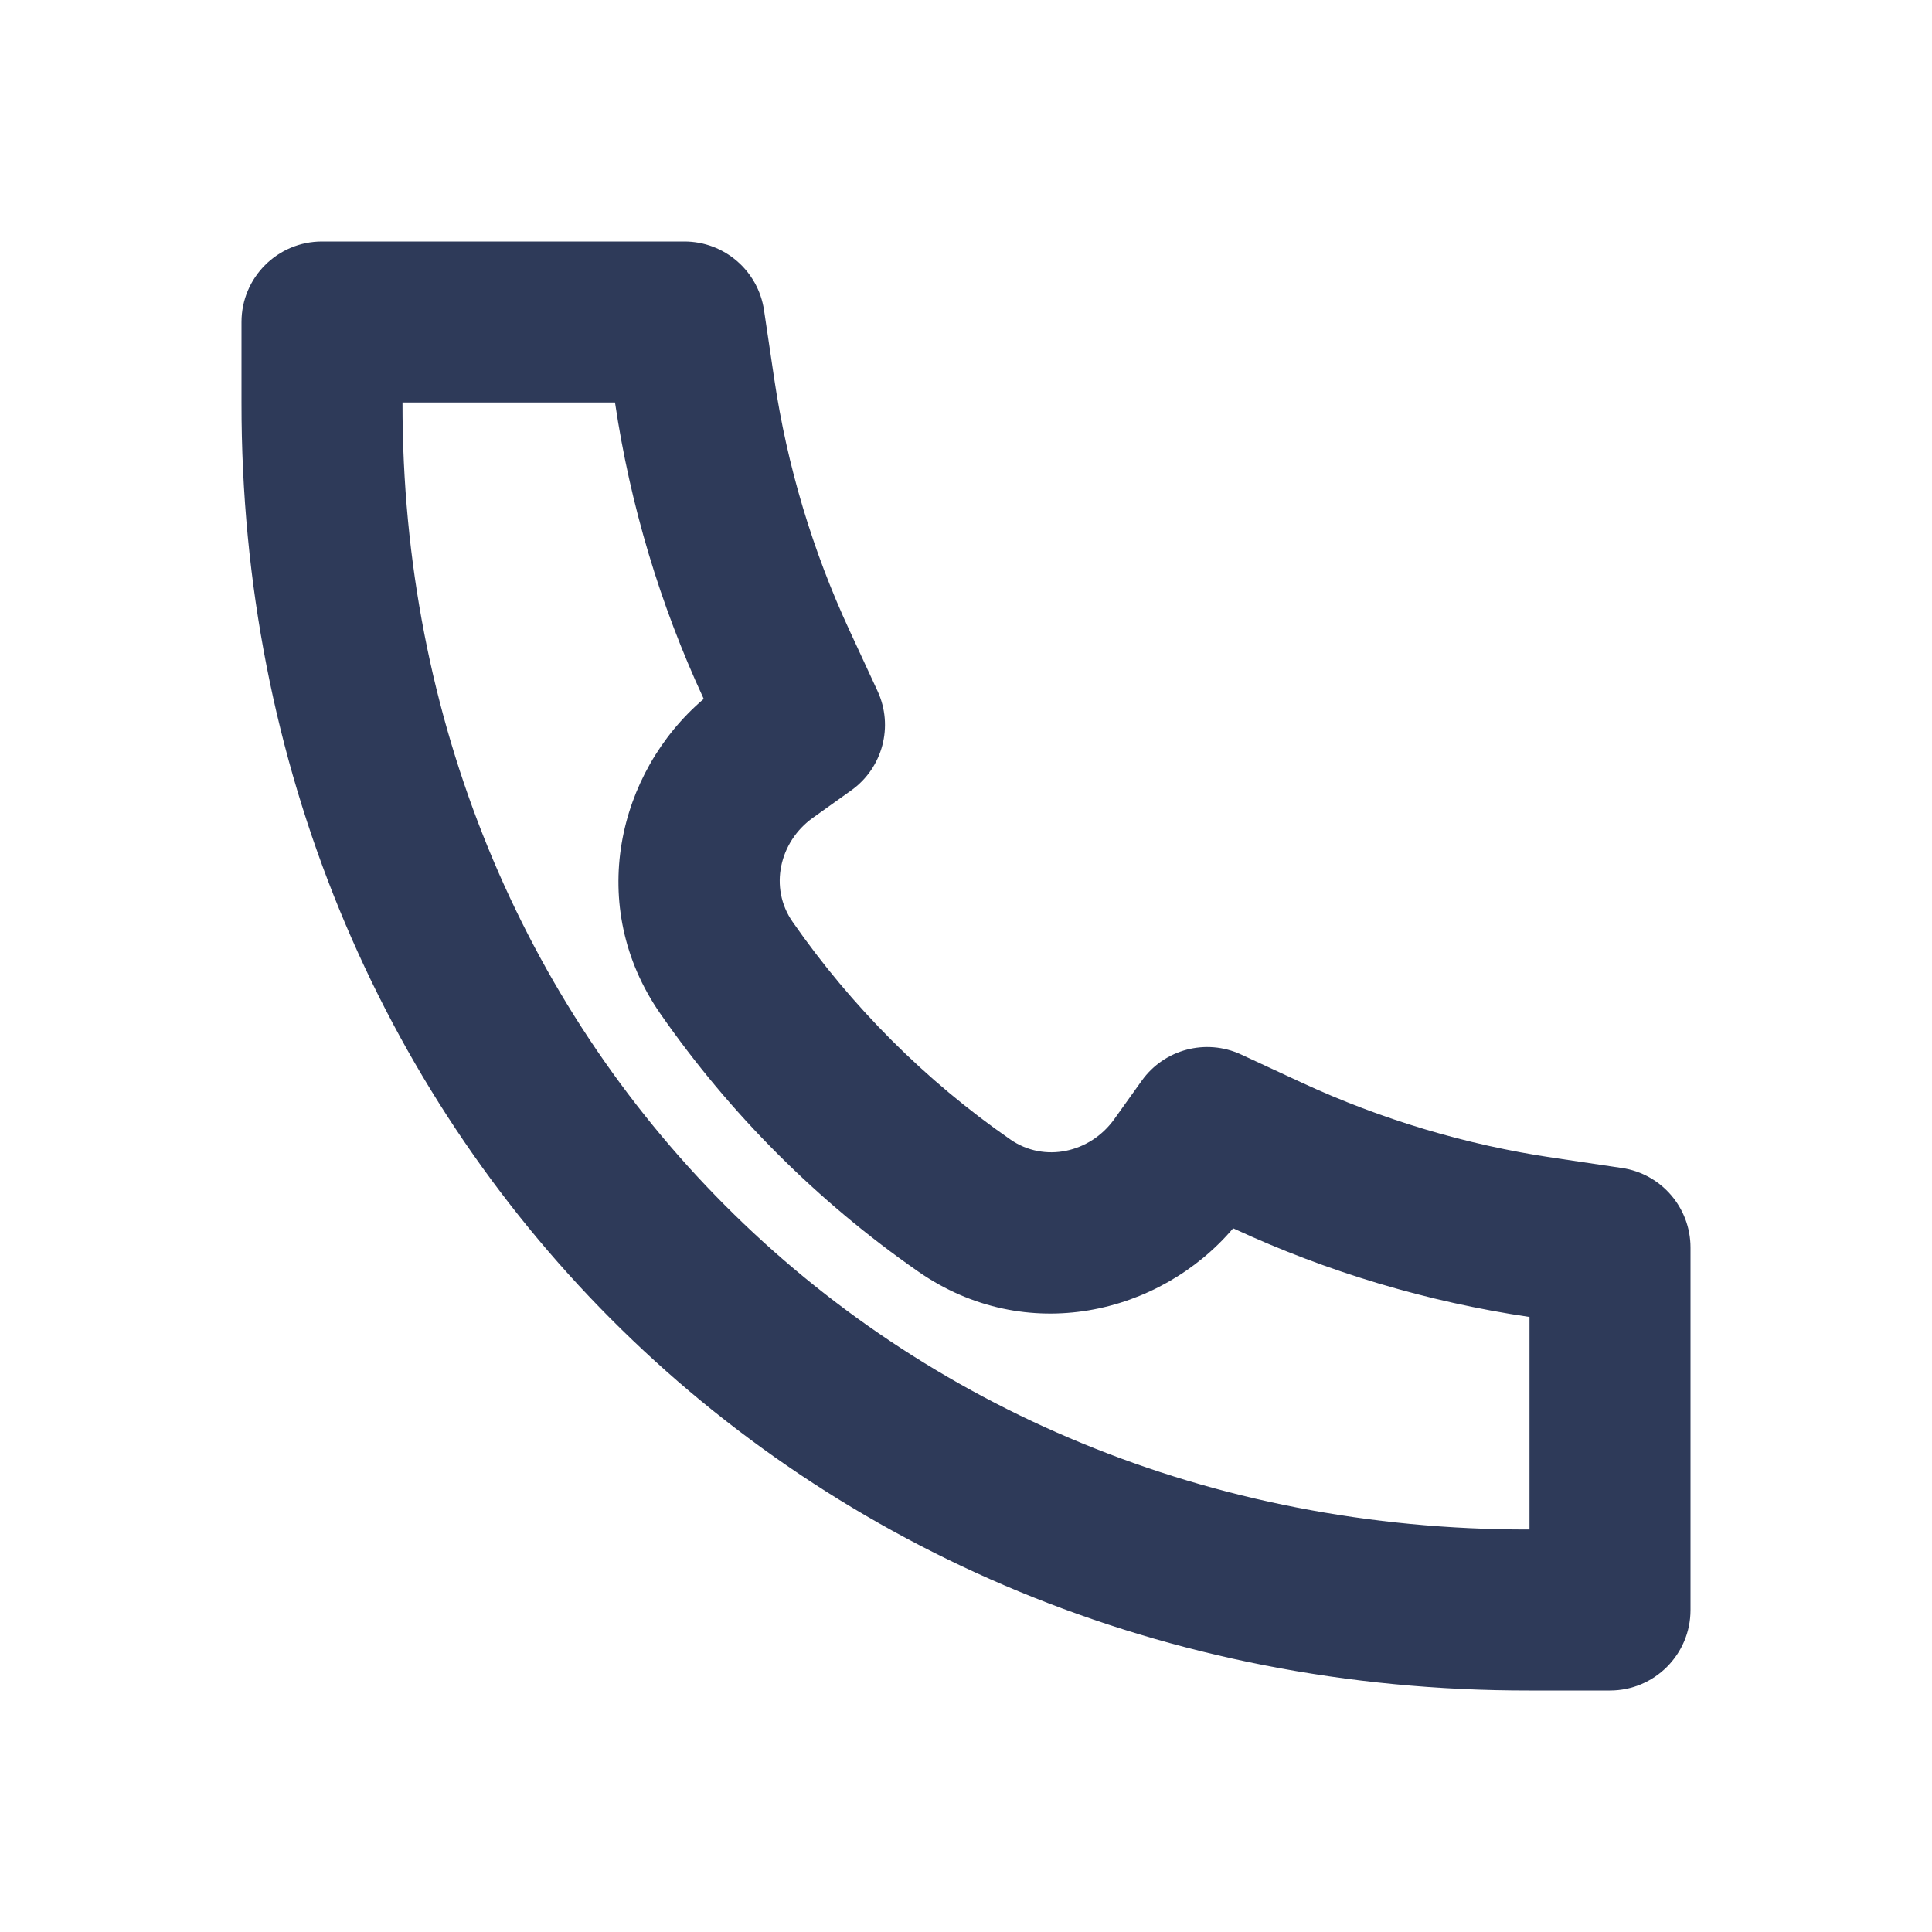
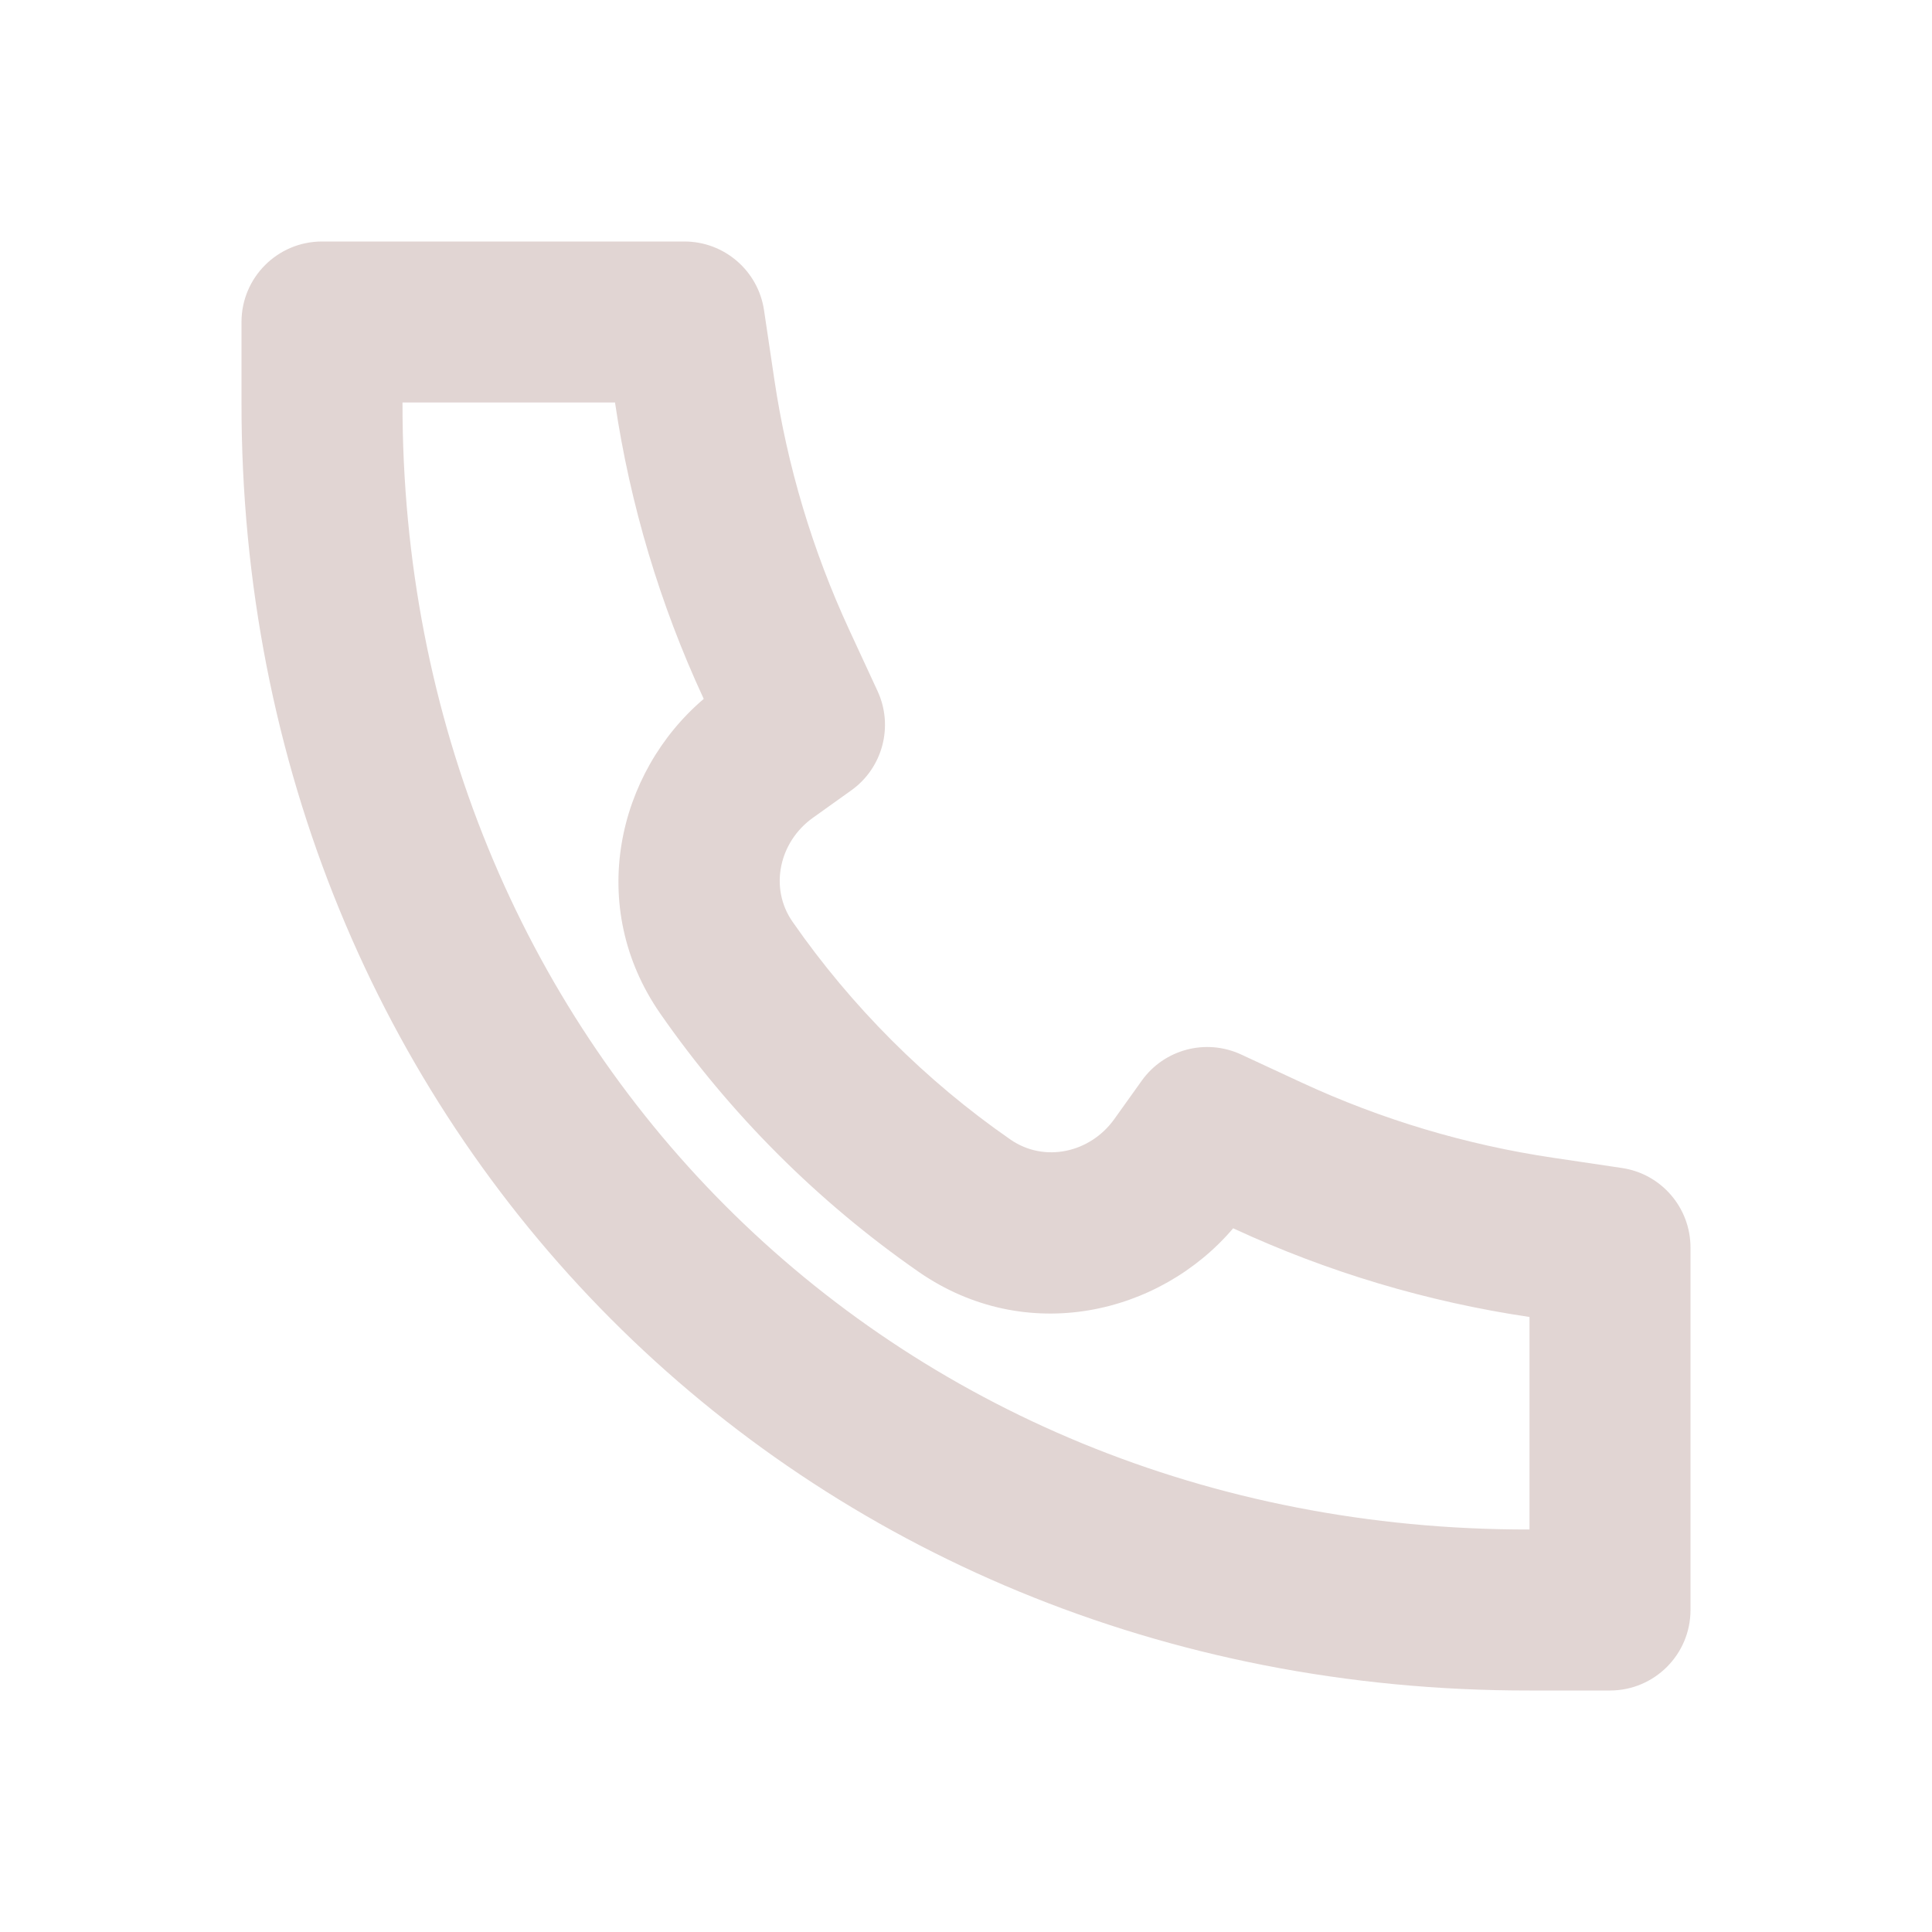
<svg xmlns="http://www.w3.org/2000/svg" width="24" height="24" viewBox="0 0 24 24" fill="none">
-   <path d="M8.742 8.682C7.669 9.594 7.276 11.257 8.202 12.591C9.069 13.839 10.162 14.931 11.41 15.798C12.744 16.724 14.407 16.331 15.319 15.258L15.329 15.263C16.493 15.802 17.73 16.172 19 16.36V19L18.999 19L18.996 19C11.021 19.011 4.991 12.911 5 5.004V5H7.639L7.64 5.001C7.828 6.271 8.198 7.507 8.737 8.671L8.742 8.682ZM18.999 21H20C20.552 21 21 20.552 21 20V15.498C21 15.002 20.637 14.581 20.147 14.509L19.293 14.382C18.212 14.222 17.16 13.907 16.169 13.448L15.417 13.099C14.98 12.897 14.462 13.034 14.183 13.425L13.842 13.902C13.543 14.321 12.973 14.448 12.551 14.155C11.498 13.425 10.576 12.502 9.845 11.45C9.552 11.028 9.68 10.457 10.098 10.159L10.575 9.818C10.966 9.539 11.103 9.02 10.901 8.584L10.552 7.83C10.093 6.839 9.778 5.788 9.618 4.707L9.491 3.853C9.418 3.363 8.997 3 8.502 3H4C3.448 3 3 3.448 3 4V5.001C2.99 14.008 9.91 21.013 18.999 21Z" fill="#2E3A59" />
+   <path d="M8.742 8.682C7.669 9.594 7.276 11.257 8.202 12.591C9.069 13.839 10.162 14.931 11.41 15.798C12.744 16.724 14.407 16.331 15.319 15.258L15.329 15.263C16.493 15.802 17.73 16.172 19 16.36V19L18.999 19L18.996 19C11.021 19.011 4.991 12.911 5 5.004V5H7.639L7.64 5.001C7.828 6.271 8.198 7.507 8.737 8.671L8.742 8.682ZM18.999 21H20C20.552 21 21 20.552 21 20V15.498C21 15.002 20.637 14.581 20.147 14.509L19.293 14.382C18.212 14.222 17.16 13.907 16.169 13.448L15.417 13.099C14.98 12.897 14.462 13.034 14.183 13.425L13.842 13.902C13.543 14.321 12.973 14.448 12.551 14.155C11.498 13.425 10.576 12.502 9.845 11.45C9.552 11.028 9.68 10.457 10.098 10.159L10.575 9.818C10.966 9.539 11.103 9.02 10.901 8.584L10.552 7.83C10.093 6.839 9.778 5.788 9.618 4.707L9.491 3.853C9.418 3.363 8.997 3 8.502 3H4C3.448 3 3 3.448 3 4V5.001C2.99 14.008 9.91 21.013 18.999 21Z" fill="#E1D5D3" />
</svg>
